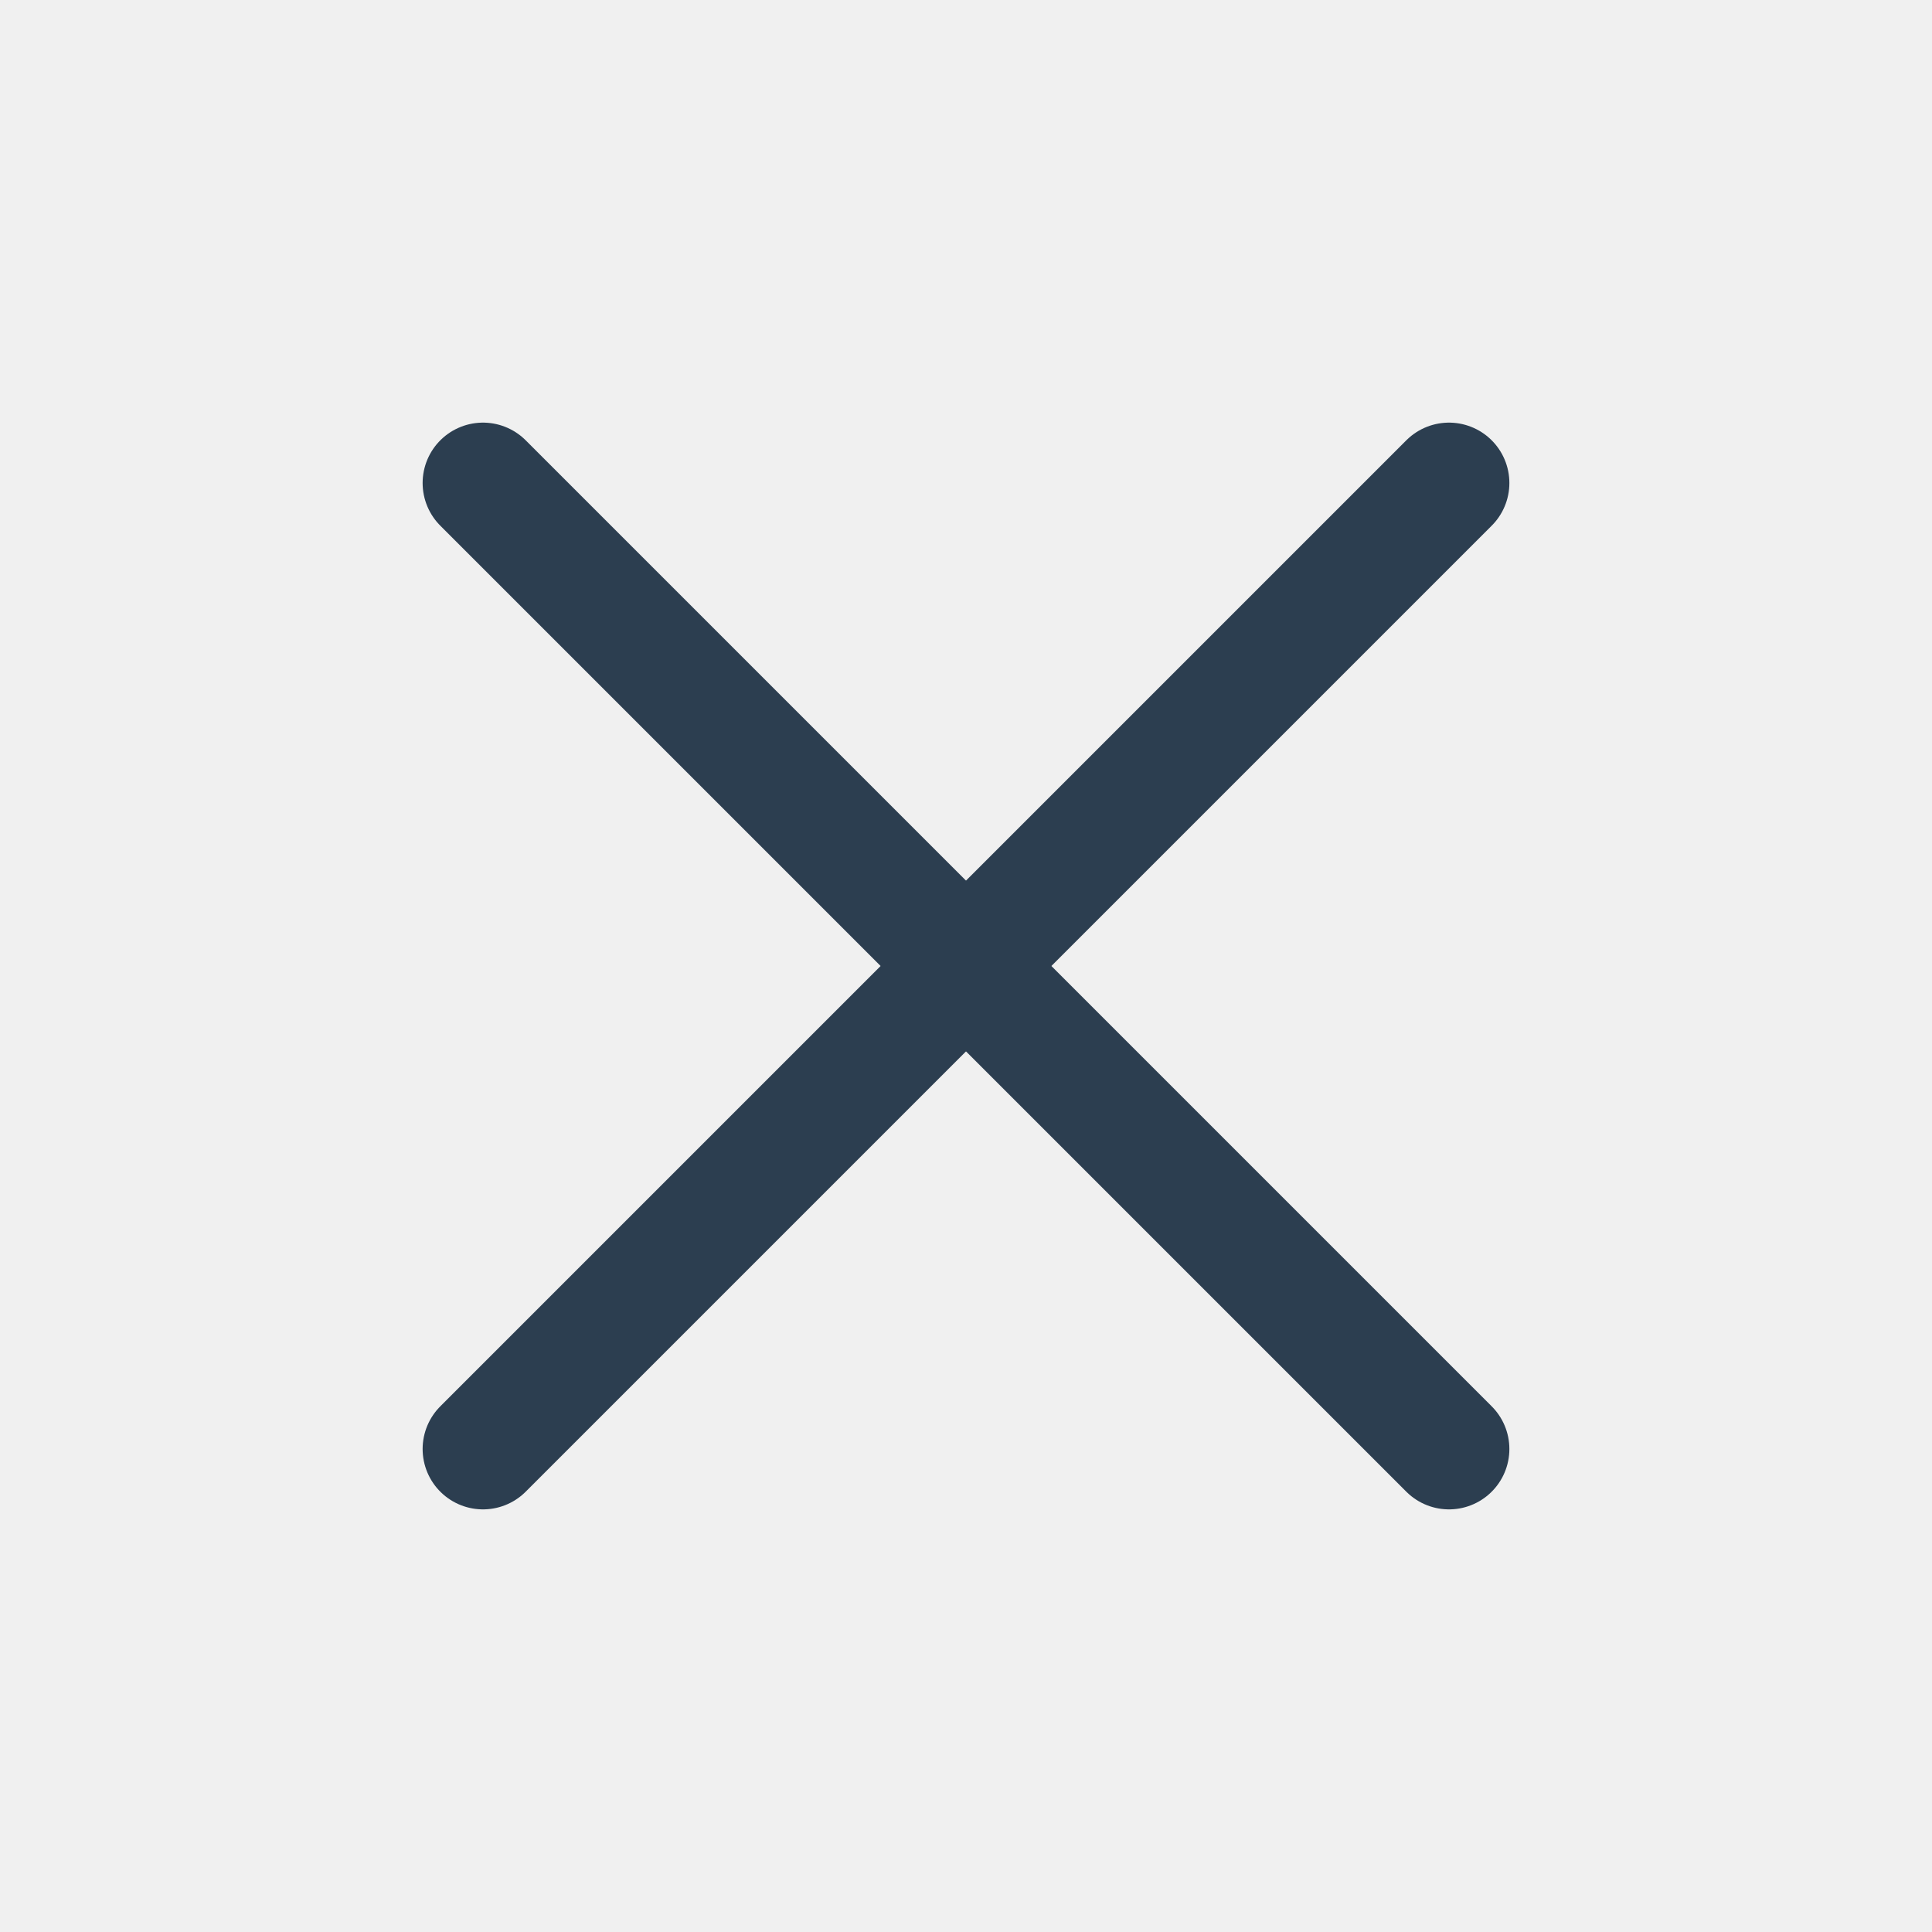
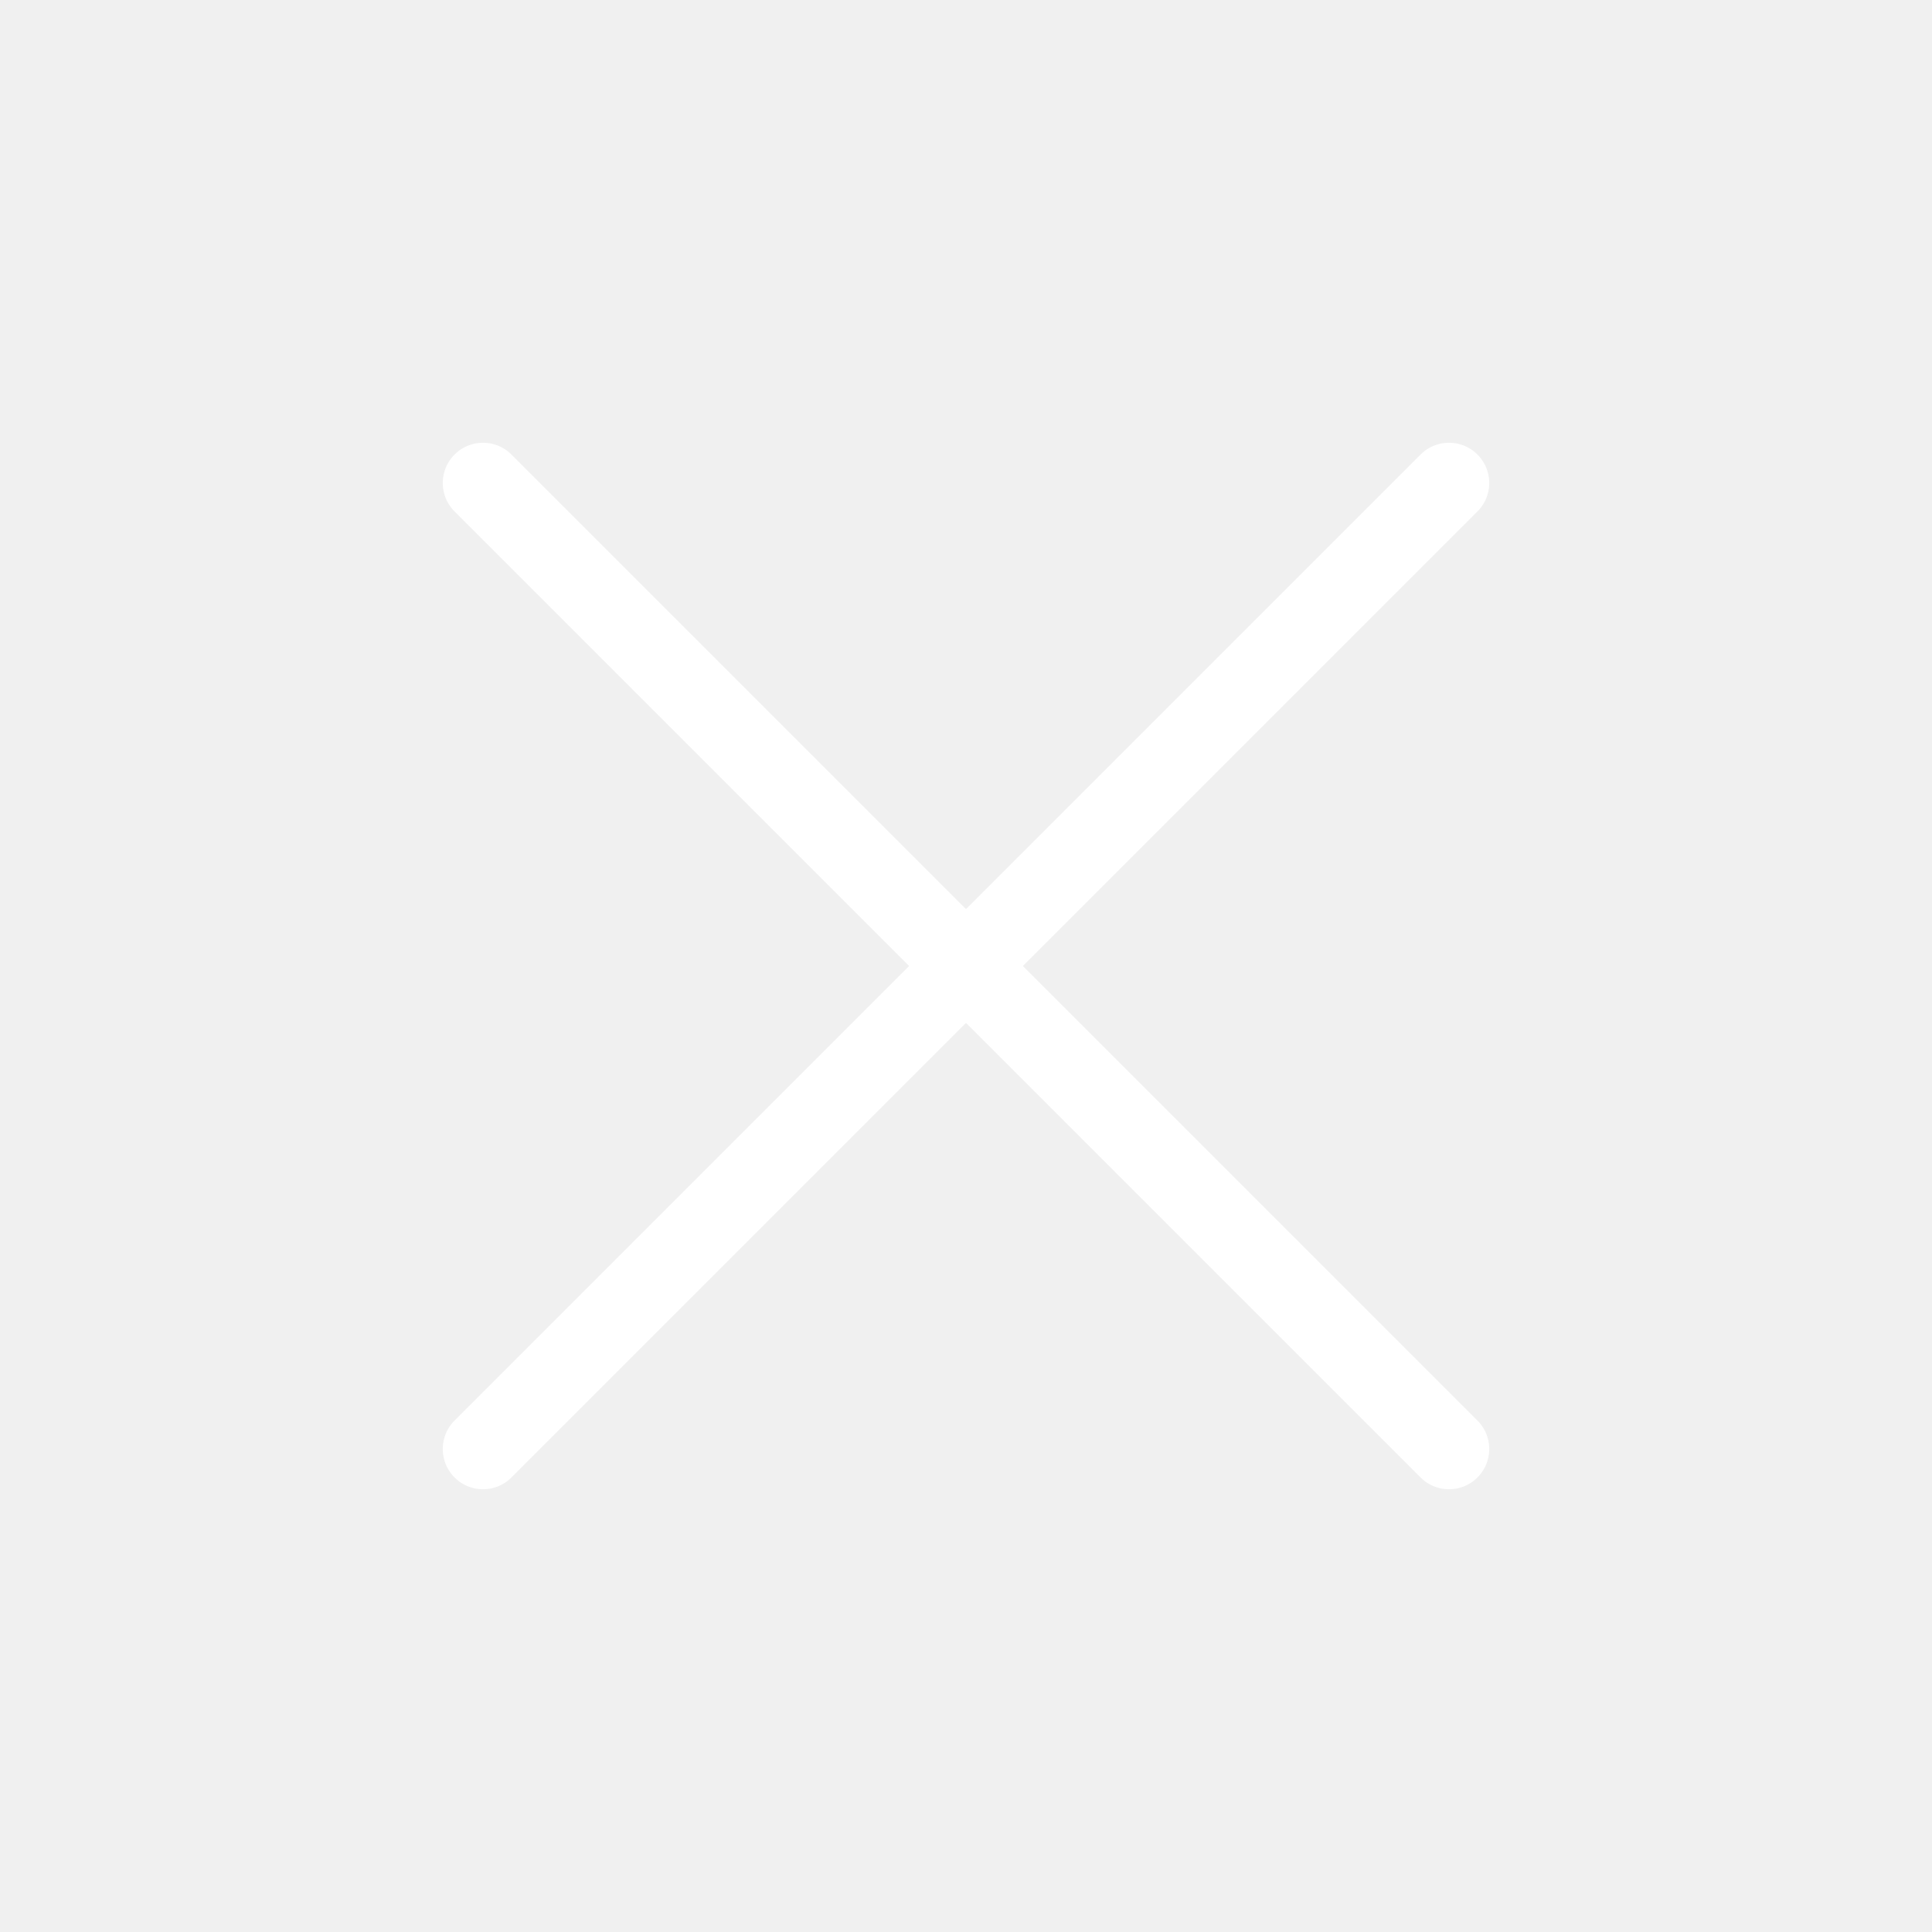
- <svg xmlns="http://www.w3.org/2000/svg" class="icon icon-tabler icon-tabler-x" width="24" height="24" viewBox="0 0 24 24" stroke-width="1.5" stroke="#2c3e50" fill="none" stroke-linecap="round" stroke-linejoin="round">
+ <svg xmlns="http://www.w3.org/2000/svg" class="icon icon-tabler icon-tabler-x" width="48" height="48" viewBox="0 0 24 24" stroke-width="1" stroke="#fff" fill="none" stroke-linecap="round" stroke-linejoin="round">
  <path stroke="none" d="M0 0h24v24H0z" fill="none" />
  <line x1="18" y1="6" x2="6" y2="18" />
  <line x1="6" y1="6" x2="18" y2="18" />
</svg>
